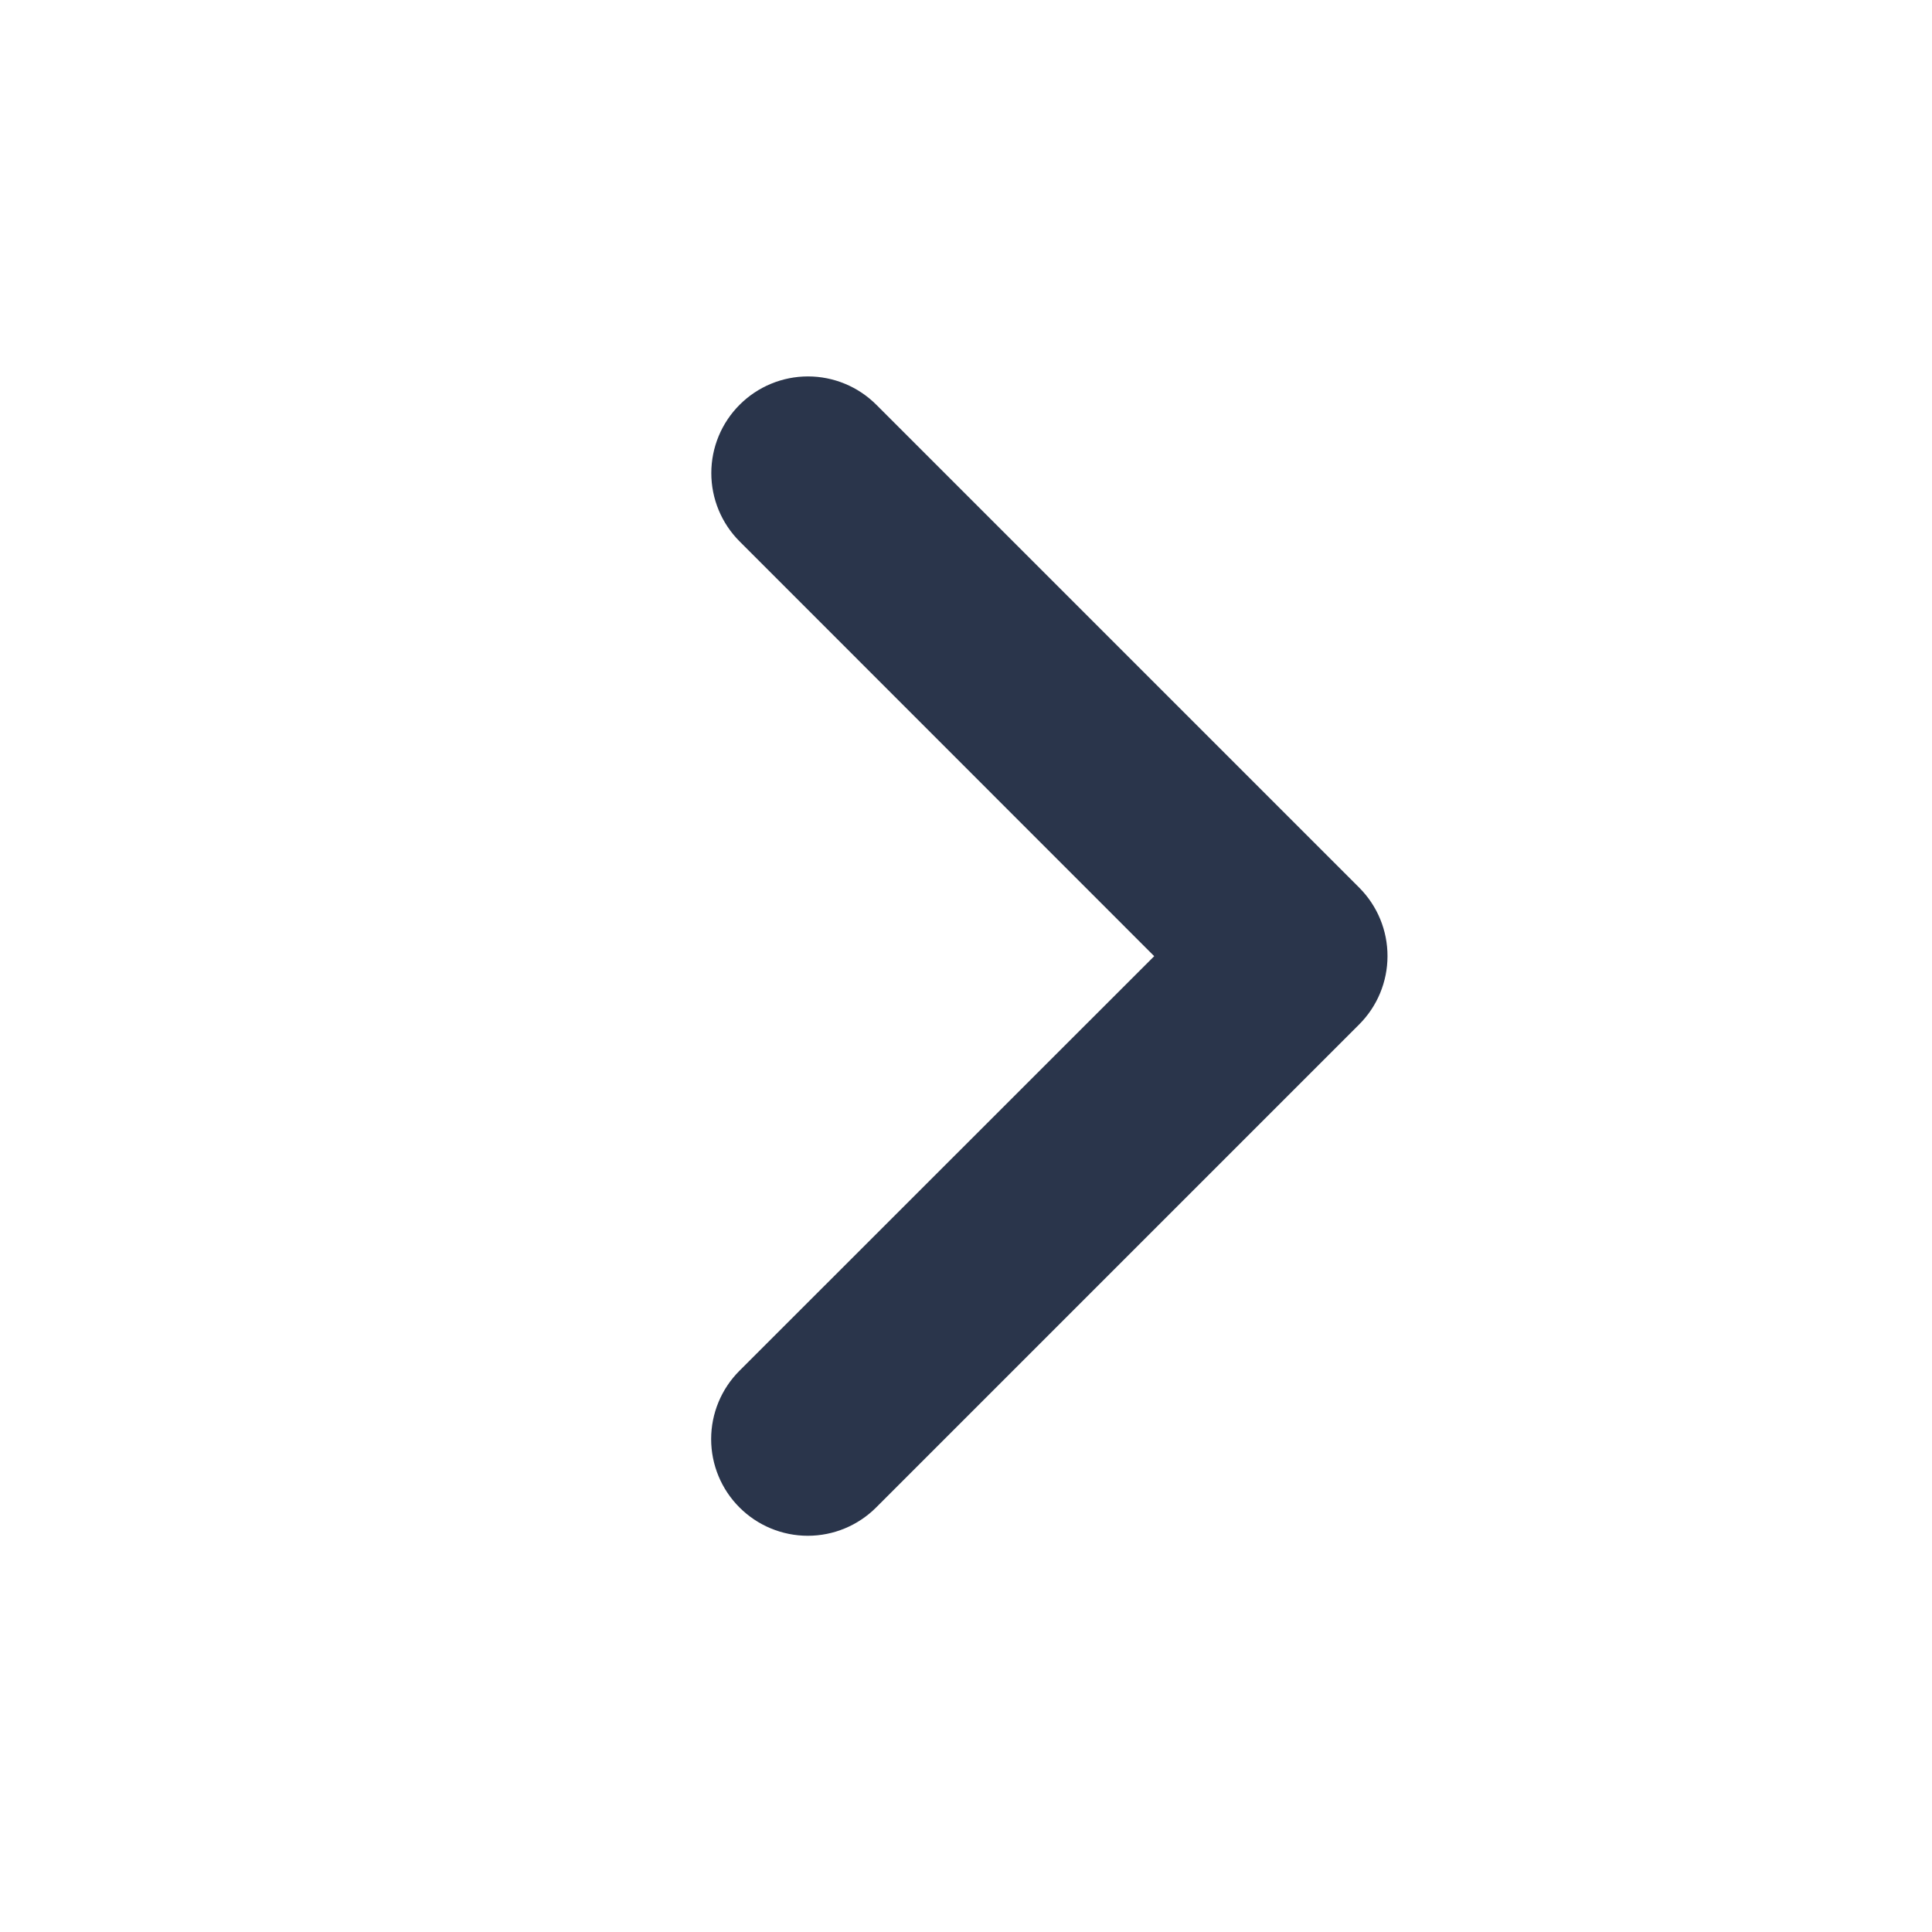
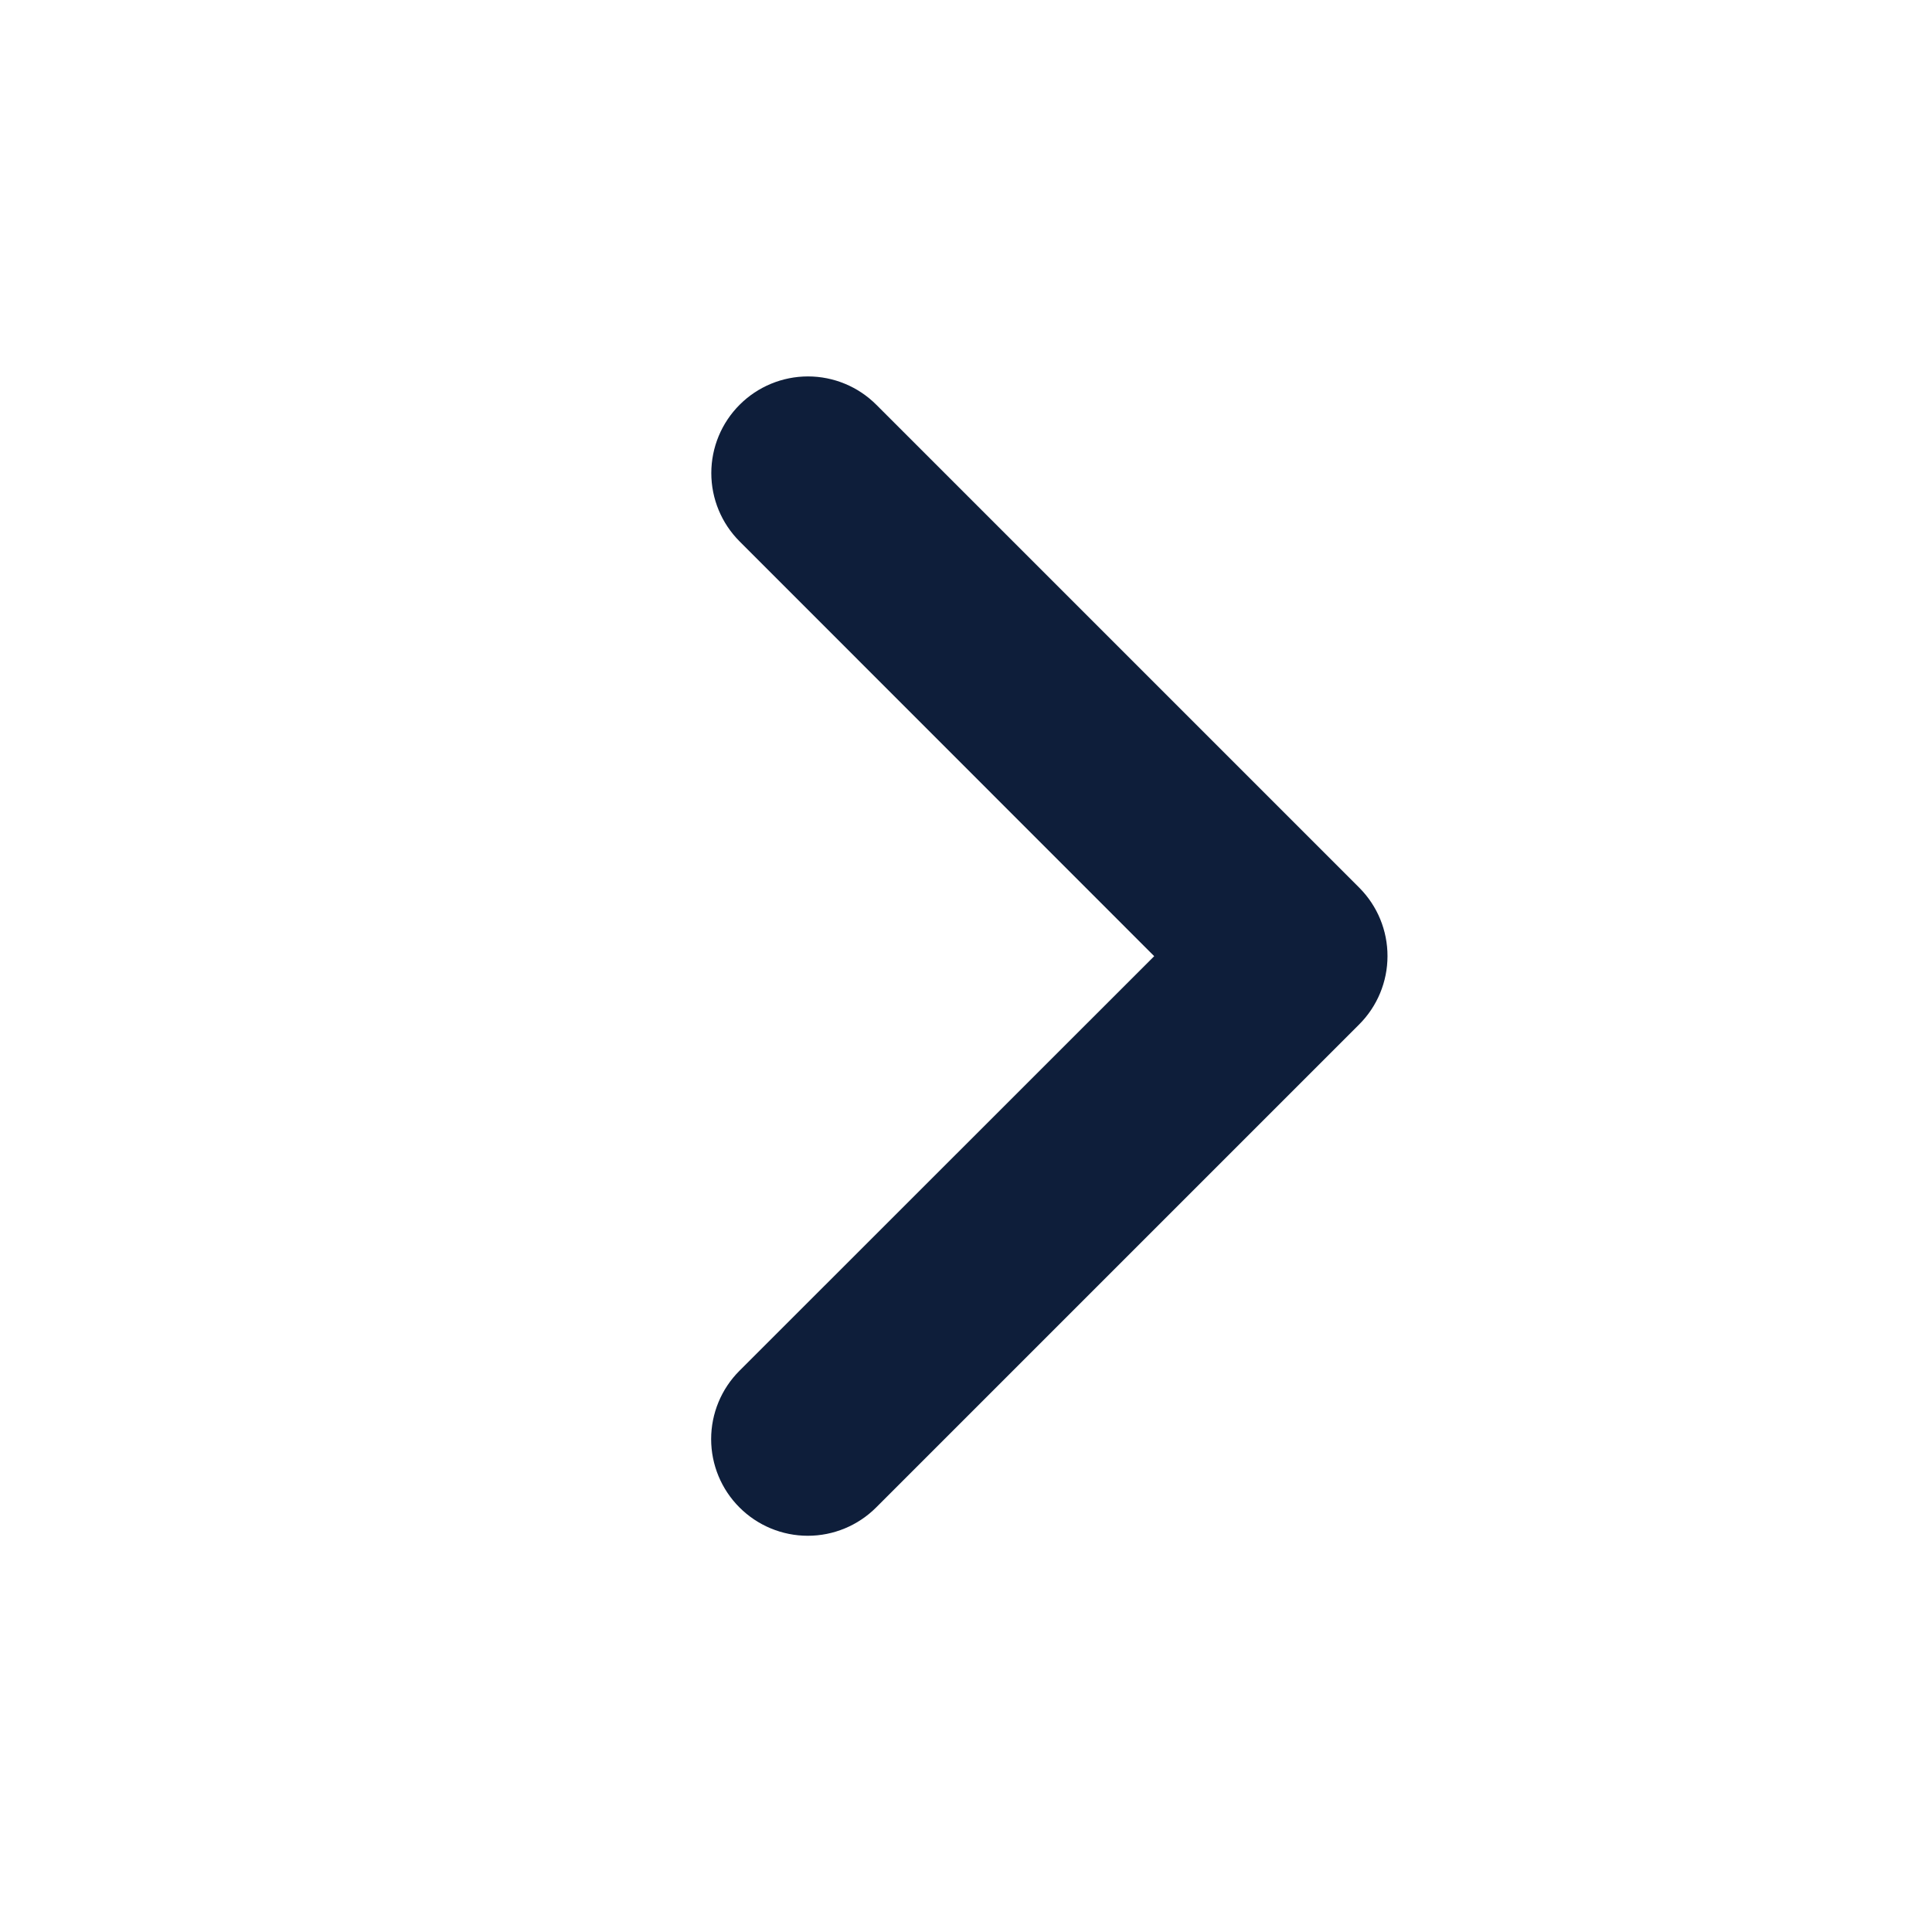
<svg xmlns="http://www.w3.org/2000/svg" viewBox="0 0 12 12">
  <rect width="12" height="12" fill="none" />
-   <path d="M-3,3.6a.6.6,0,0,1-.424-.176l-3-3a.6.6,0,0,1,0-.849.6.6,0,0,1,.849,0L-3,2.151-.424-.424a.6.6,0,0,1,.849,0,.6.6,0,0,1,0,.849l-3,3A.6.6,0,0,1-3,3.6Z" transform="translate(5.018 2.939) rotate(-90)" fill="#2a354b" />
+   <path d="M-3,3.6a.6.6,0,0,1-.424-.176l-3-3a.6.6,0,0,1,0-.849.6.6,0,0,1,.849,0L-3,2.151-.424-.424a.6.6,0,0,1,.849,0,.6.6,0,0,1,0,.849l-3,3A.6.6,0,0,1-3,3.6Z" transform="translate(5.018 2.939) rotate(-90)" fill="#0E1E3A" />
</svg>
